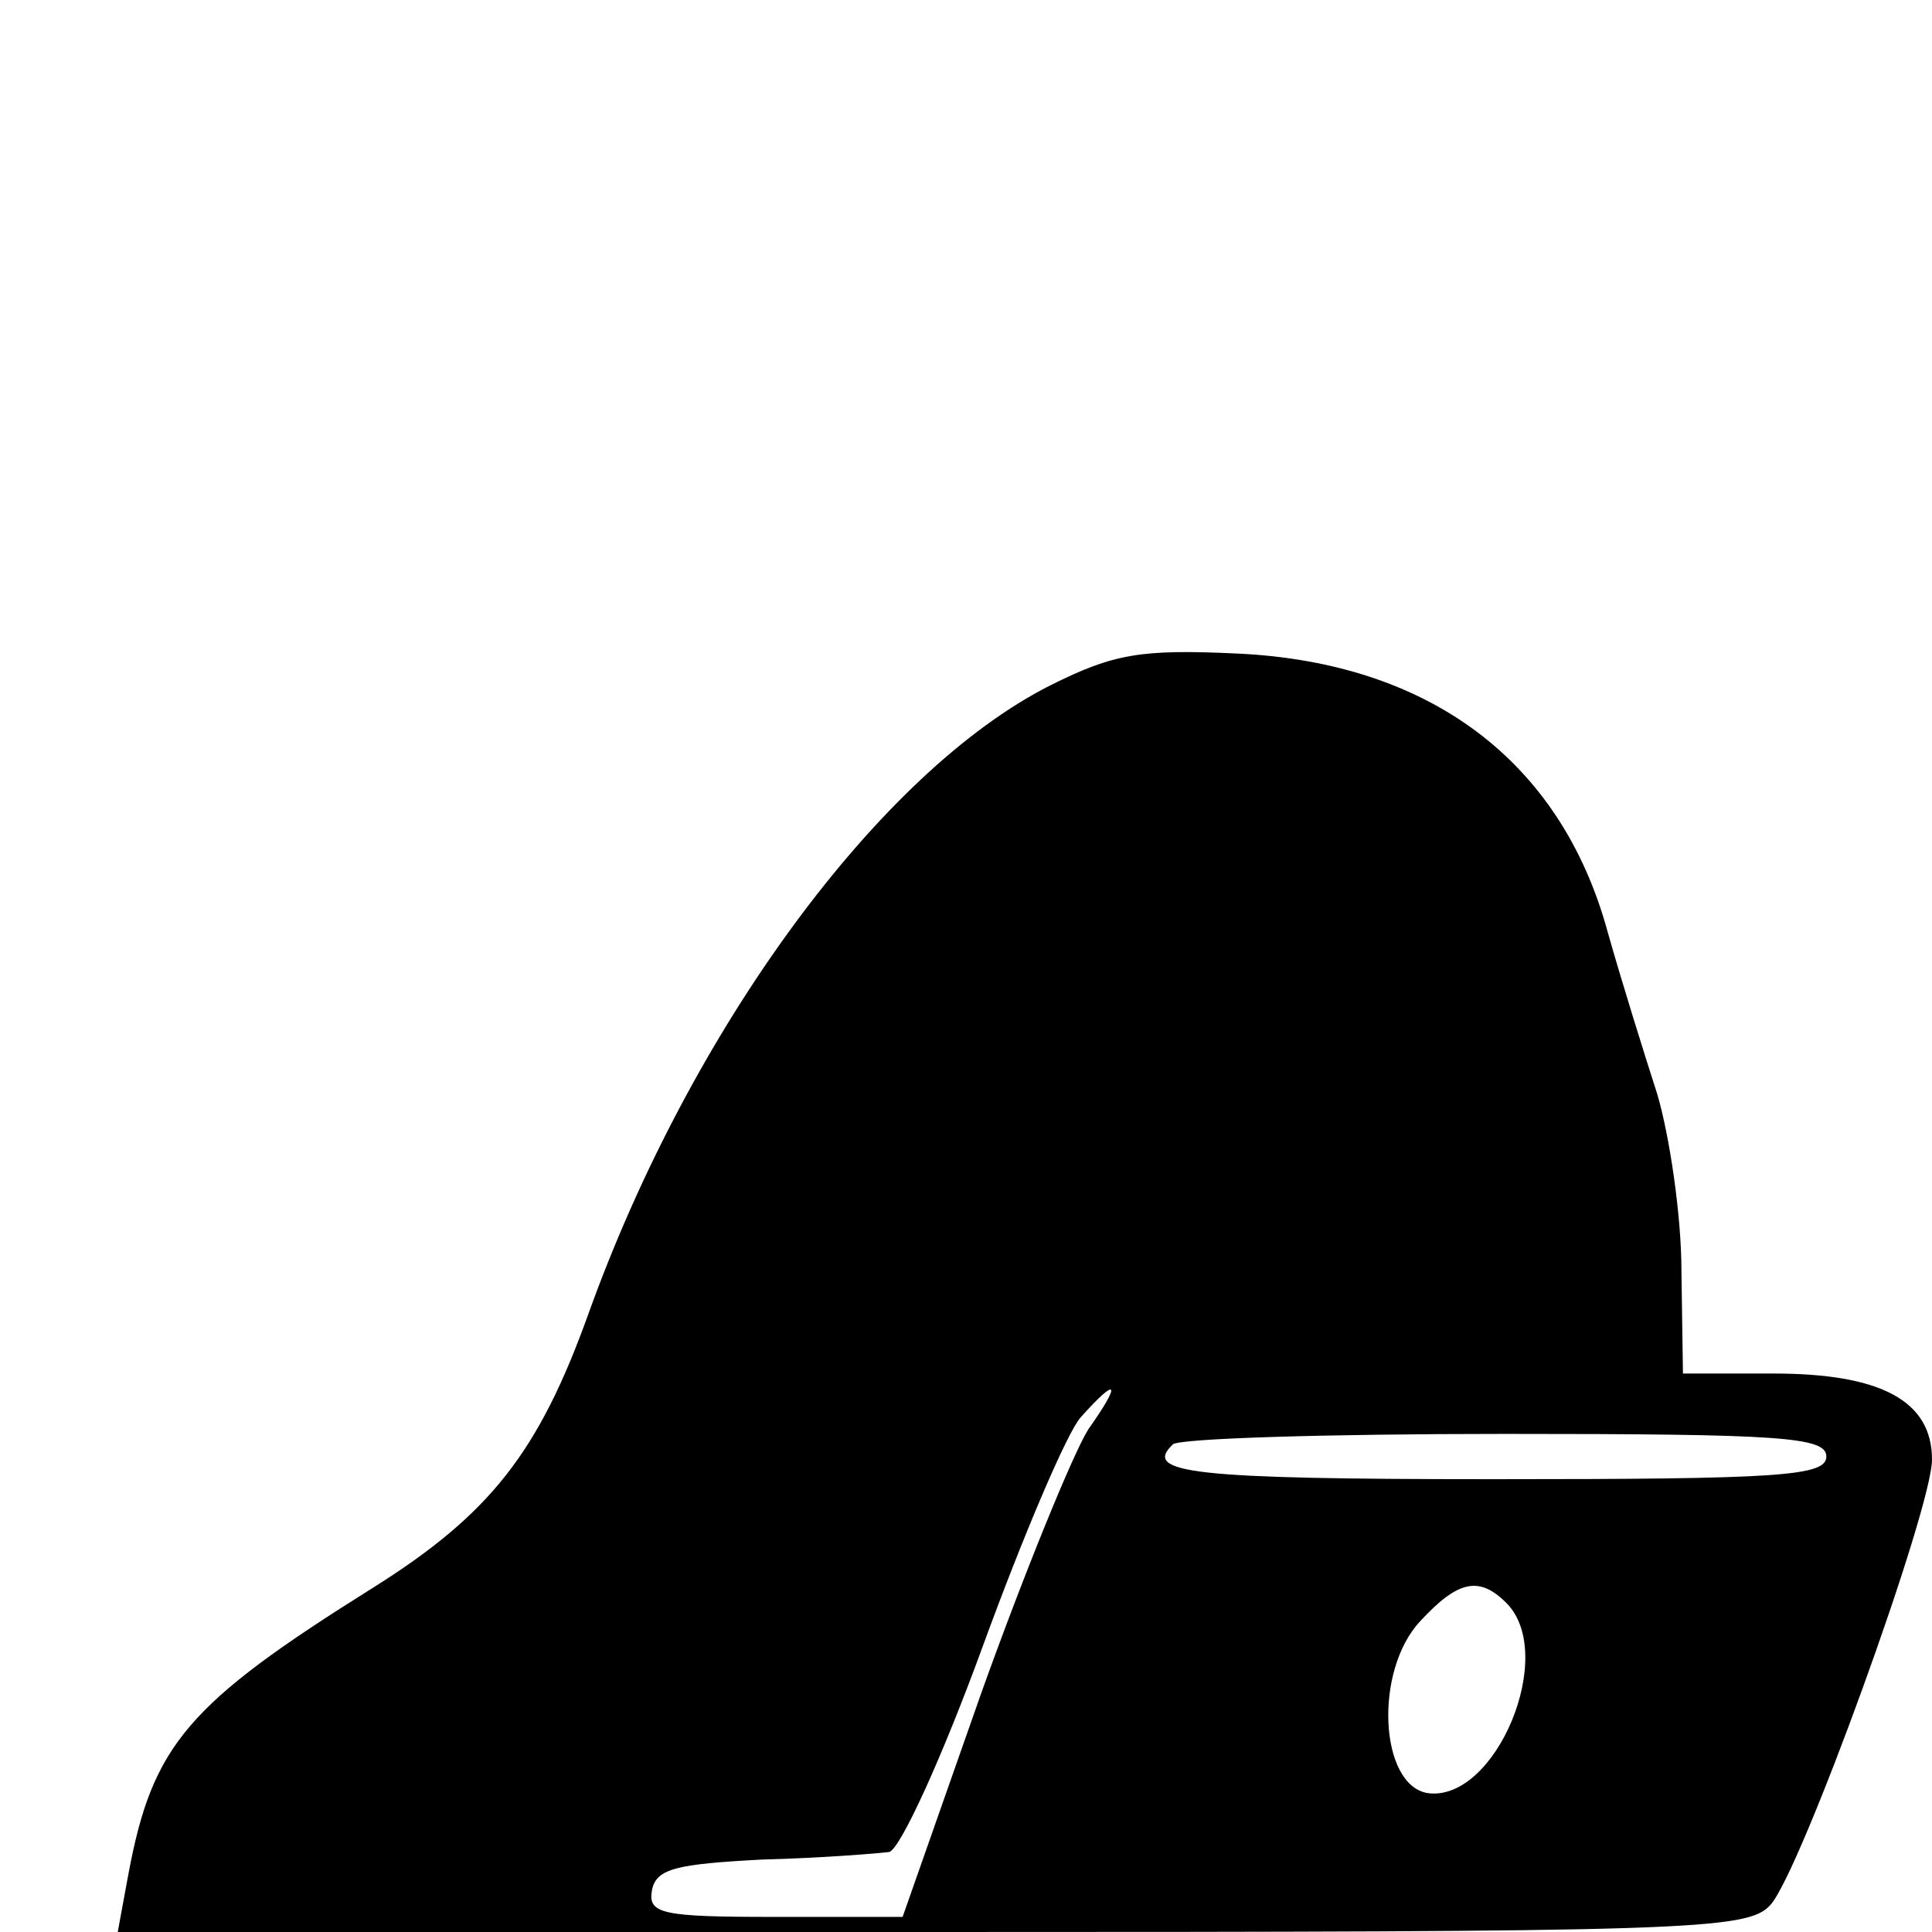
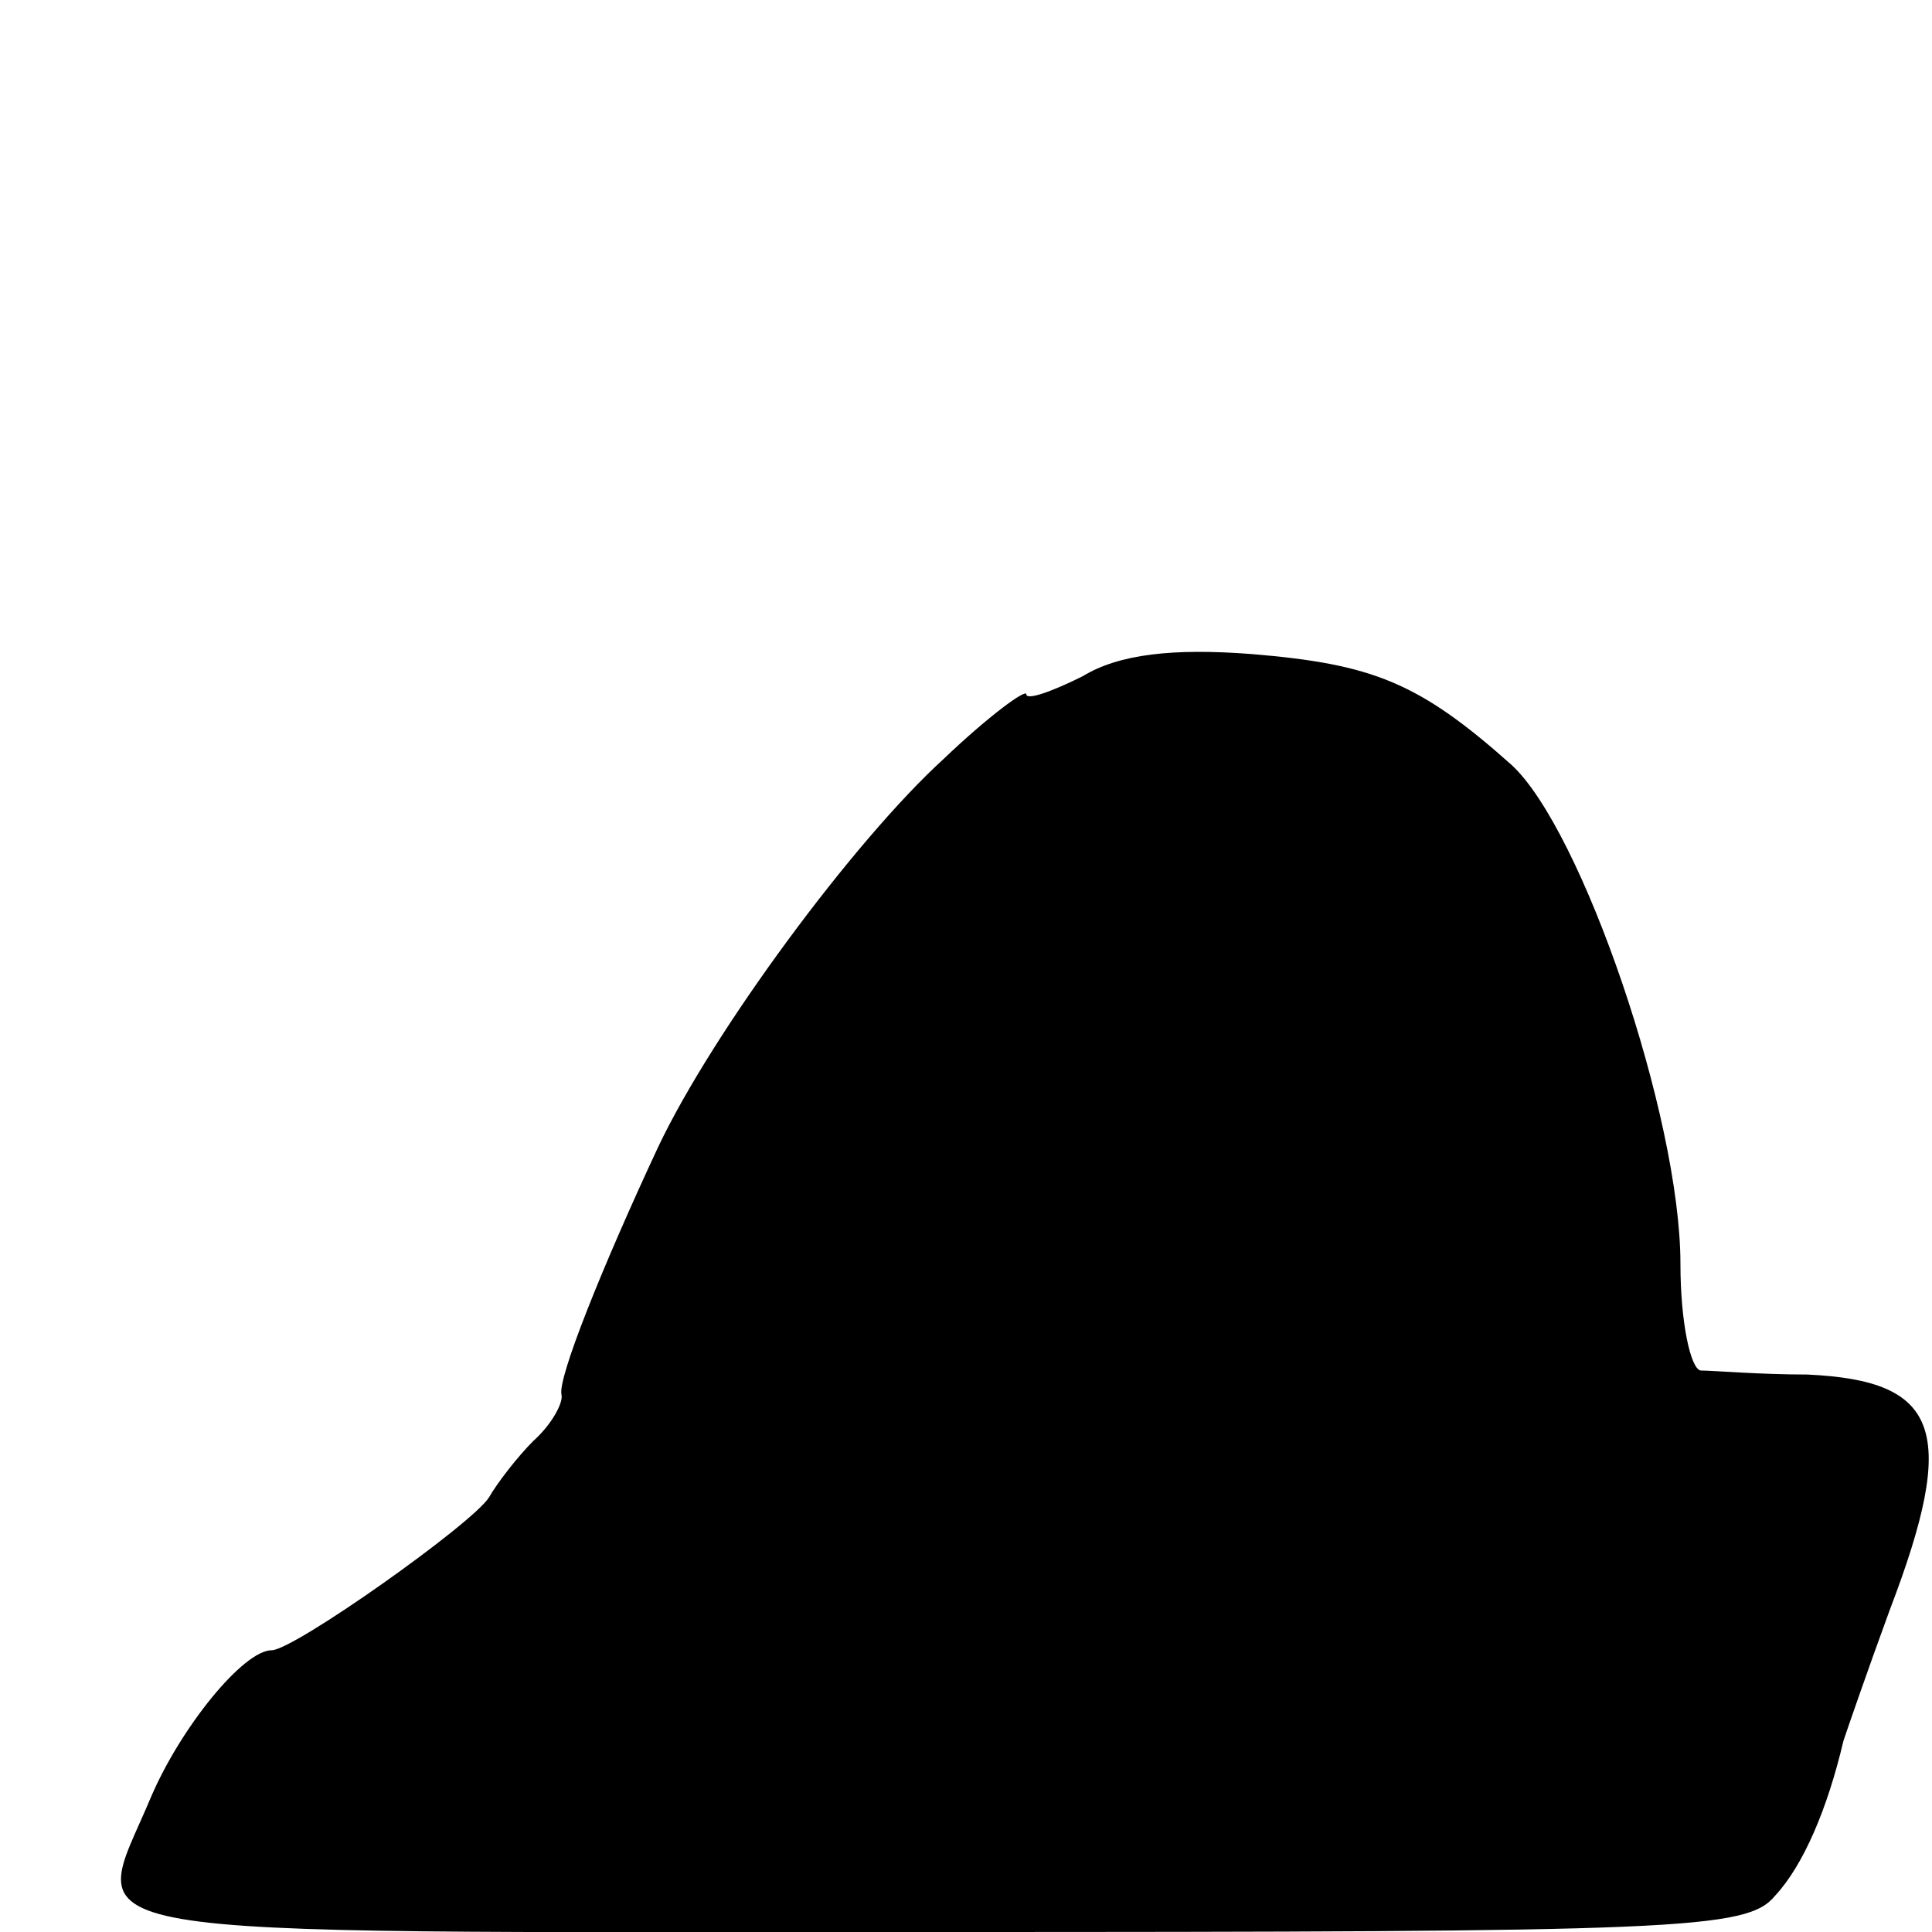
- <svg xmlns="http://www.w3.org/2000/svg" version="1.0" width="128pt" height="128pt" viewBox="0 0 128 128" preserveAspectRatio="xMidYMid meet">
-   <g transform="translate(0,128) scale(0.1,-0.1)" fill="#000000" stroke="none">
-     <path d="M696 826 c-113 -57 -238 -227 -306 -416 -33 -92 -65 -133 -143 -182 -123 -77 -146 -104 -162 -190 l-7 -38 539 0 c502 0 541 1 556 18 20 22 107 262 107 295 0 39 -34 57 -105 57 l-60 0 -1 68 c0 37 -8 90 -16 117 -9 28 -24 76 -33 108 -31 113 -118 178 -245 184 -64 3 -82 0 -124 -21z m25 -493 c-10 -16 -42 -94 -71 -175 l-52 -148 -85 0 c-75 0 -84 2 -81 18 3 14 16 17 73 20 39 1 76 4 84 5 7 1 35 62 62 136 27 74 56 142 65 152 25 28 27 23 5 -8z m489 -18 c0 -13 -31 -15 -220 -15 -201 0 -233 4 -213 23 3 4 102 7 220 7 183 0 213 -2 213 -15z m-212 -97 c34 -34 -7 -132 -52 -126 -32 5 -36 81 -5 114 25 27 39 30 57 12z" />
+ <svg xmlns="http://www.w3.org/2000/svg" version="1.0" width="96pt" height="96pt" viewBox="0 0 96 96" preserveAspectRatio="xMidYMid meet">
+   <g transform="translate(0,96) scale(0.1,-0.1)" fill="#000000" stroke="none">
+     <path d="M538 624 c-16 -8 -28 -12 -28 -9 0 3 -19 -11 -41 -32 -45 -41 -115 -136 -142 -193 -28 -60 -50 -115 -48 -123 1 -4 -5 -15 -14 -23 -8 -8 -18 -21 -22 -28 -8 -13 -97 -76 -108 -76 -14 0 -45 -38 -60 -73 -30 -72 -59 -67 388 -67 372 0 405 1 419 18 14 15 26 43 34 77 2 6 12 35 23 65 34 89 25 114 -41 117 -24 0 -47 2 -53 2 -5 1 -10 24 -10 53 0 73 -49 216 -84 248 -46 41 -69 50 -129 55 -39 3 -66 0 -84 -11z" />
  </g>
</svg>
